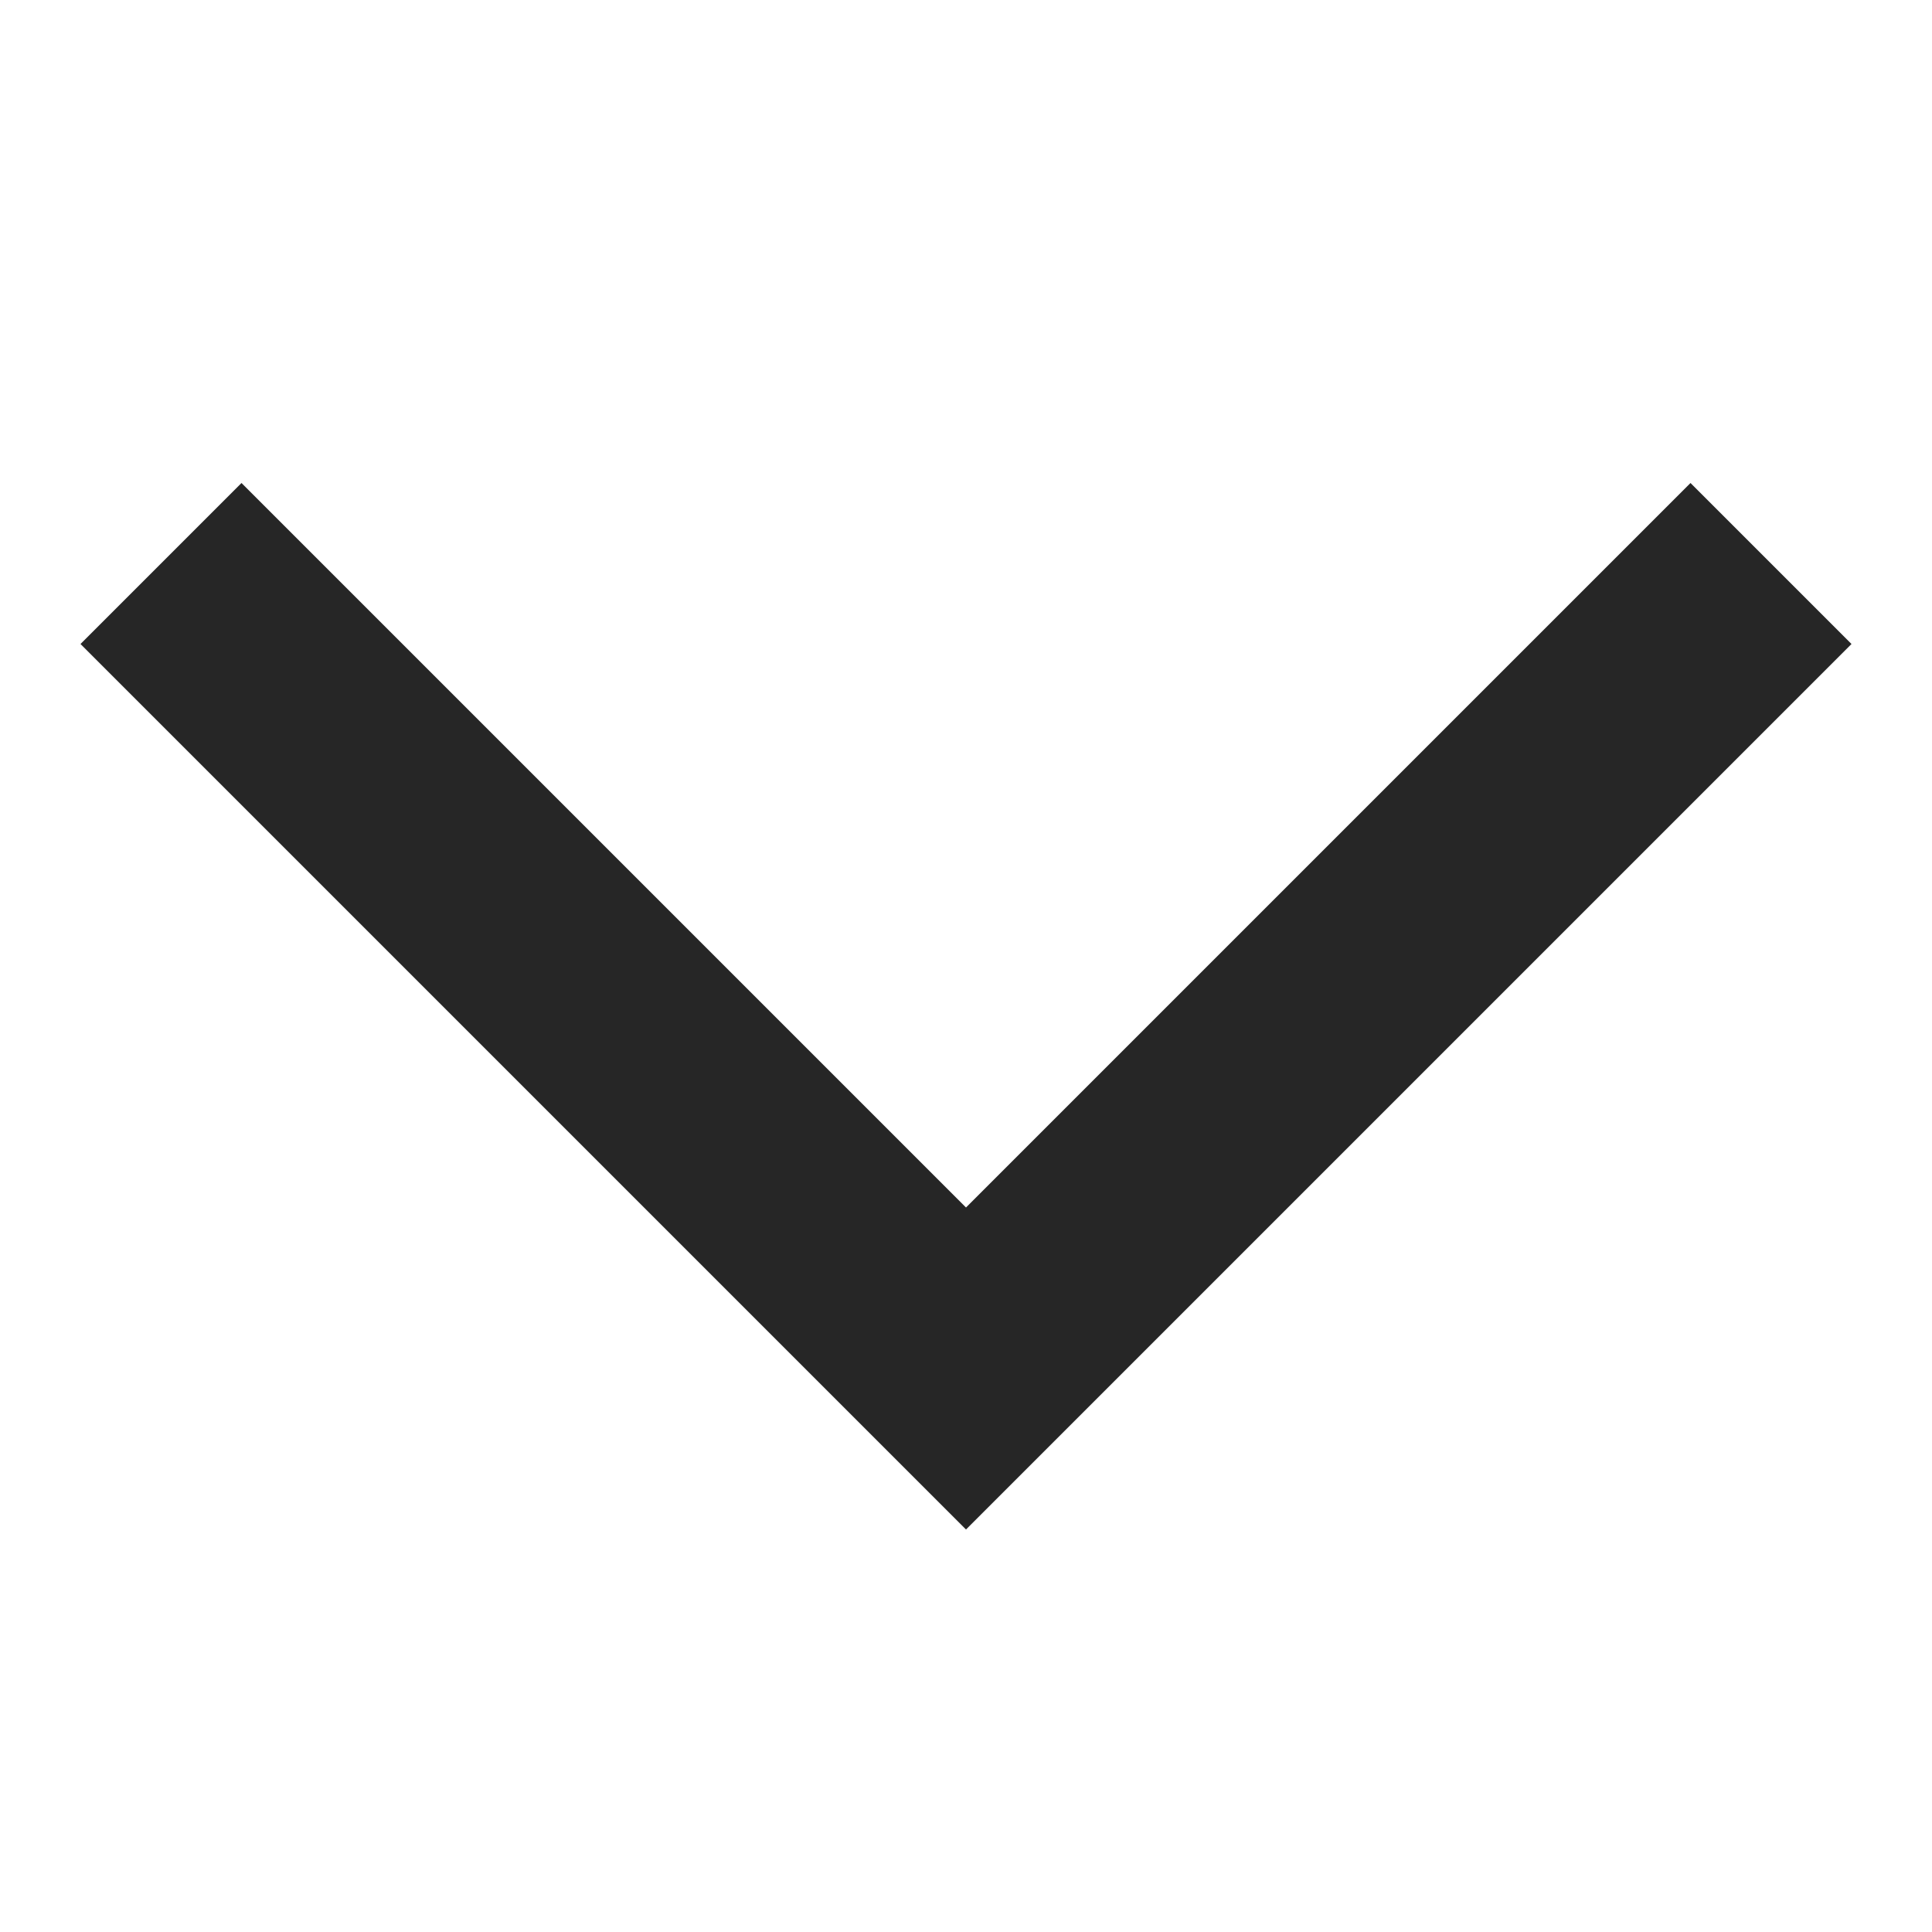
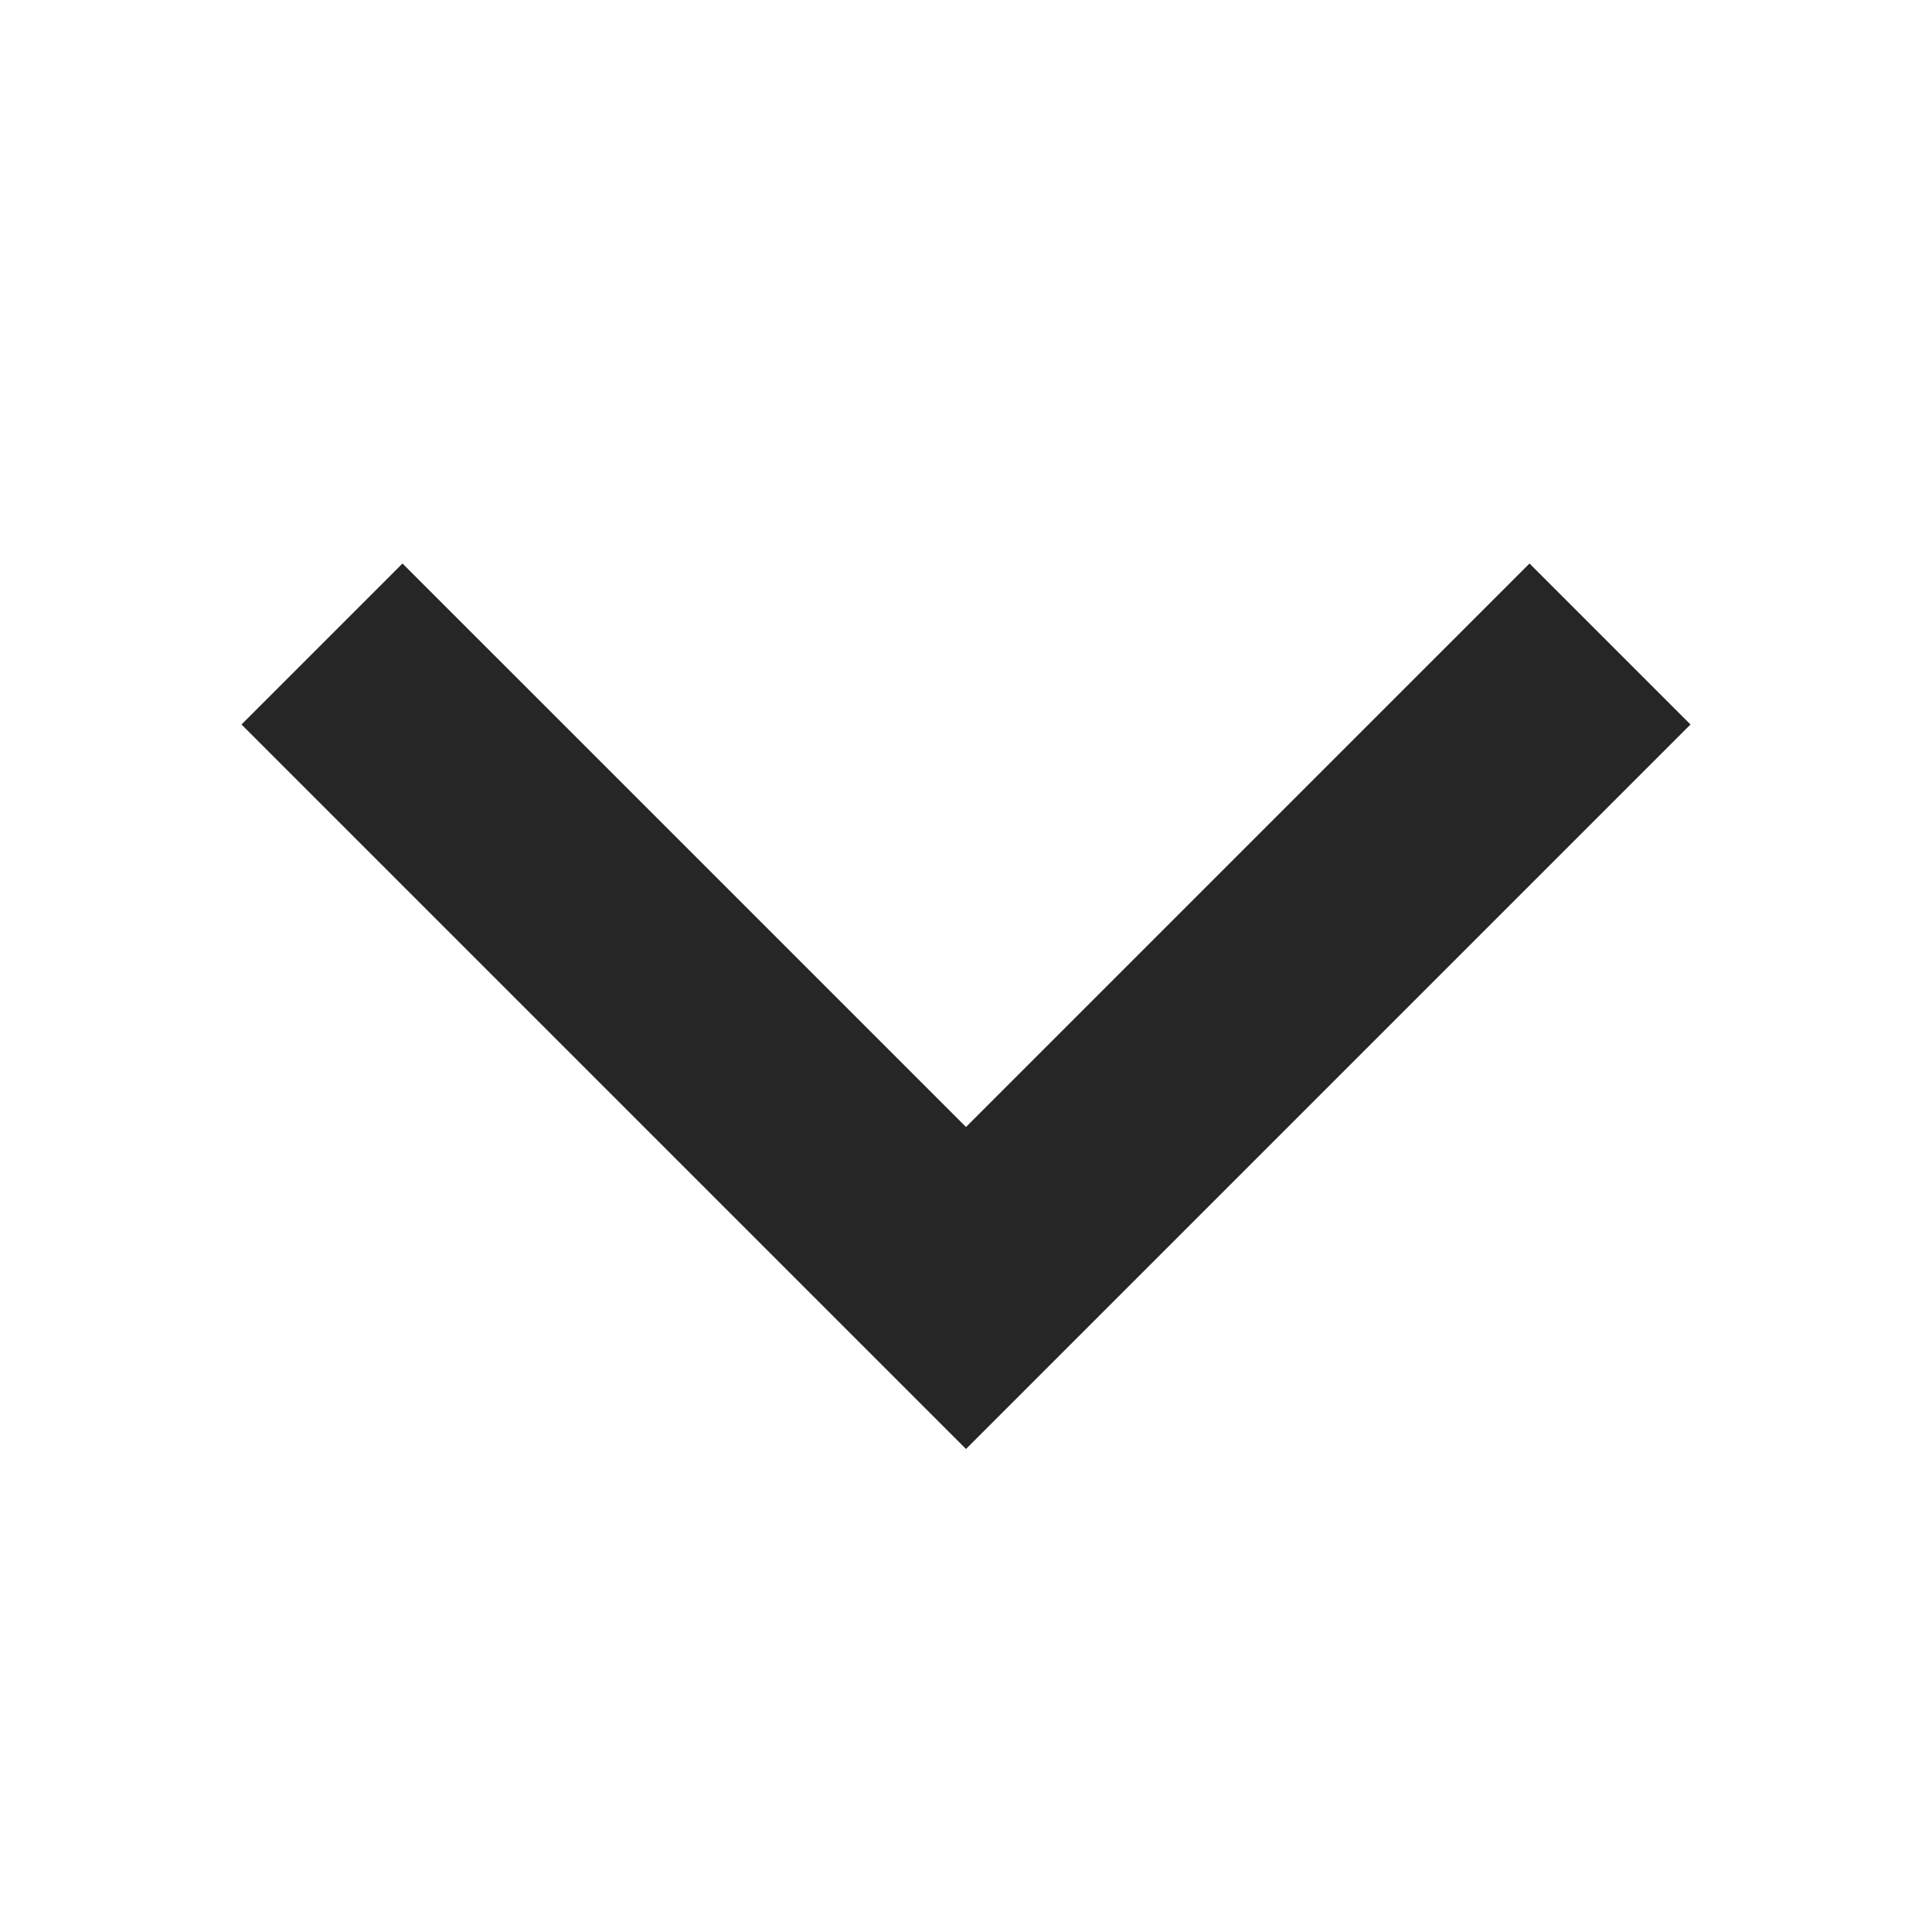
<svg xmlns="http://www.w3.org/2000/svg" width="12" version="1.0" height="12" id="svg1406">
  <defs id="defs312" />
  <g transform="translate(-13,-16)" id="arrow-down-normal">
    <rect y="16" x="13" height="12" width="12" id="rect4070" style="color:#000000;display:inline;overflow:visible;visibility:visible;fill:#ff00ff;fill-opacity:0;fill-rule:nonzero;stroke:none;stroke-width:0.522;marker:none;enable-background:accumulate" />
-     <path id="path4072" d="m 19,25.5 5.5,-5.5 -1,-1 -4.5,4.5 -4.5,-4.5 -1,1 z" style="fill:#000000;fill-opacity:0.85;stroke:none" />
+     <path id="path4072" d="m 19,25 4.5,-4.5 -1,-1 -3.5,3.5 -3.5,-3.5 -1,1 z" style="fill:#000000;fill-opacity:0.85;stroke:none" />
  </g>
</svg>
